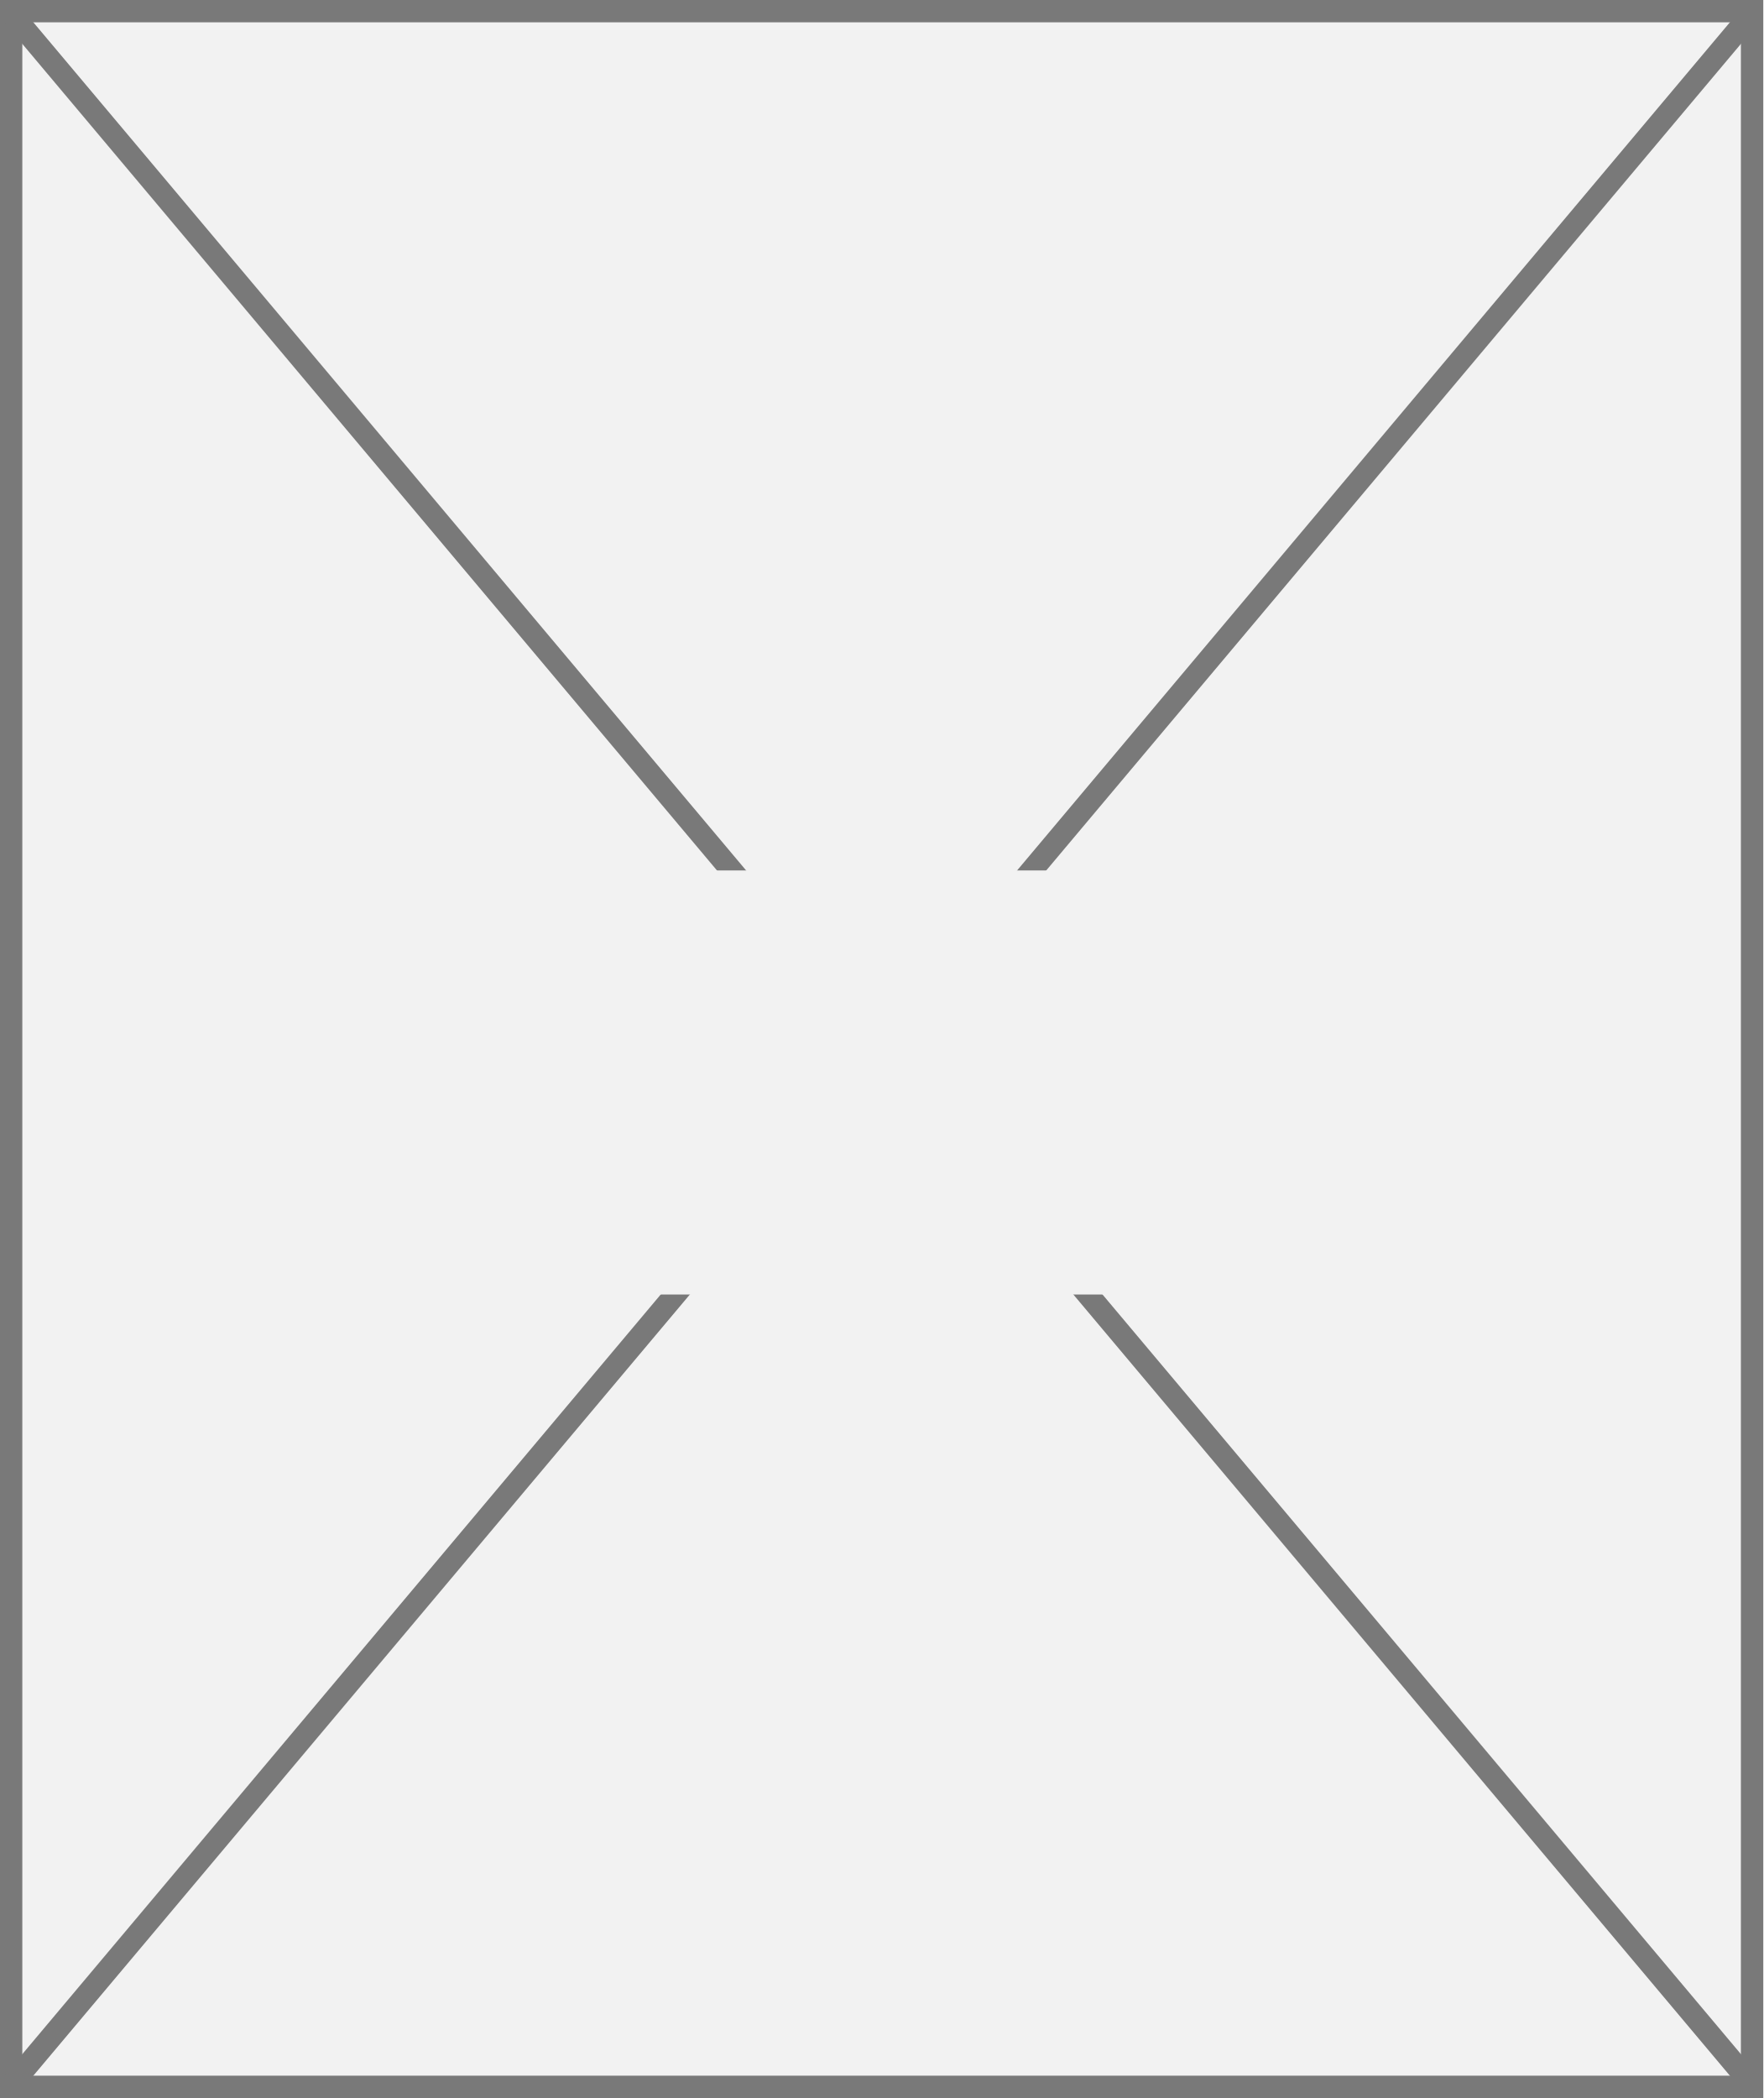
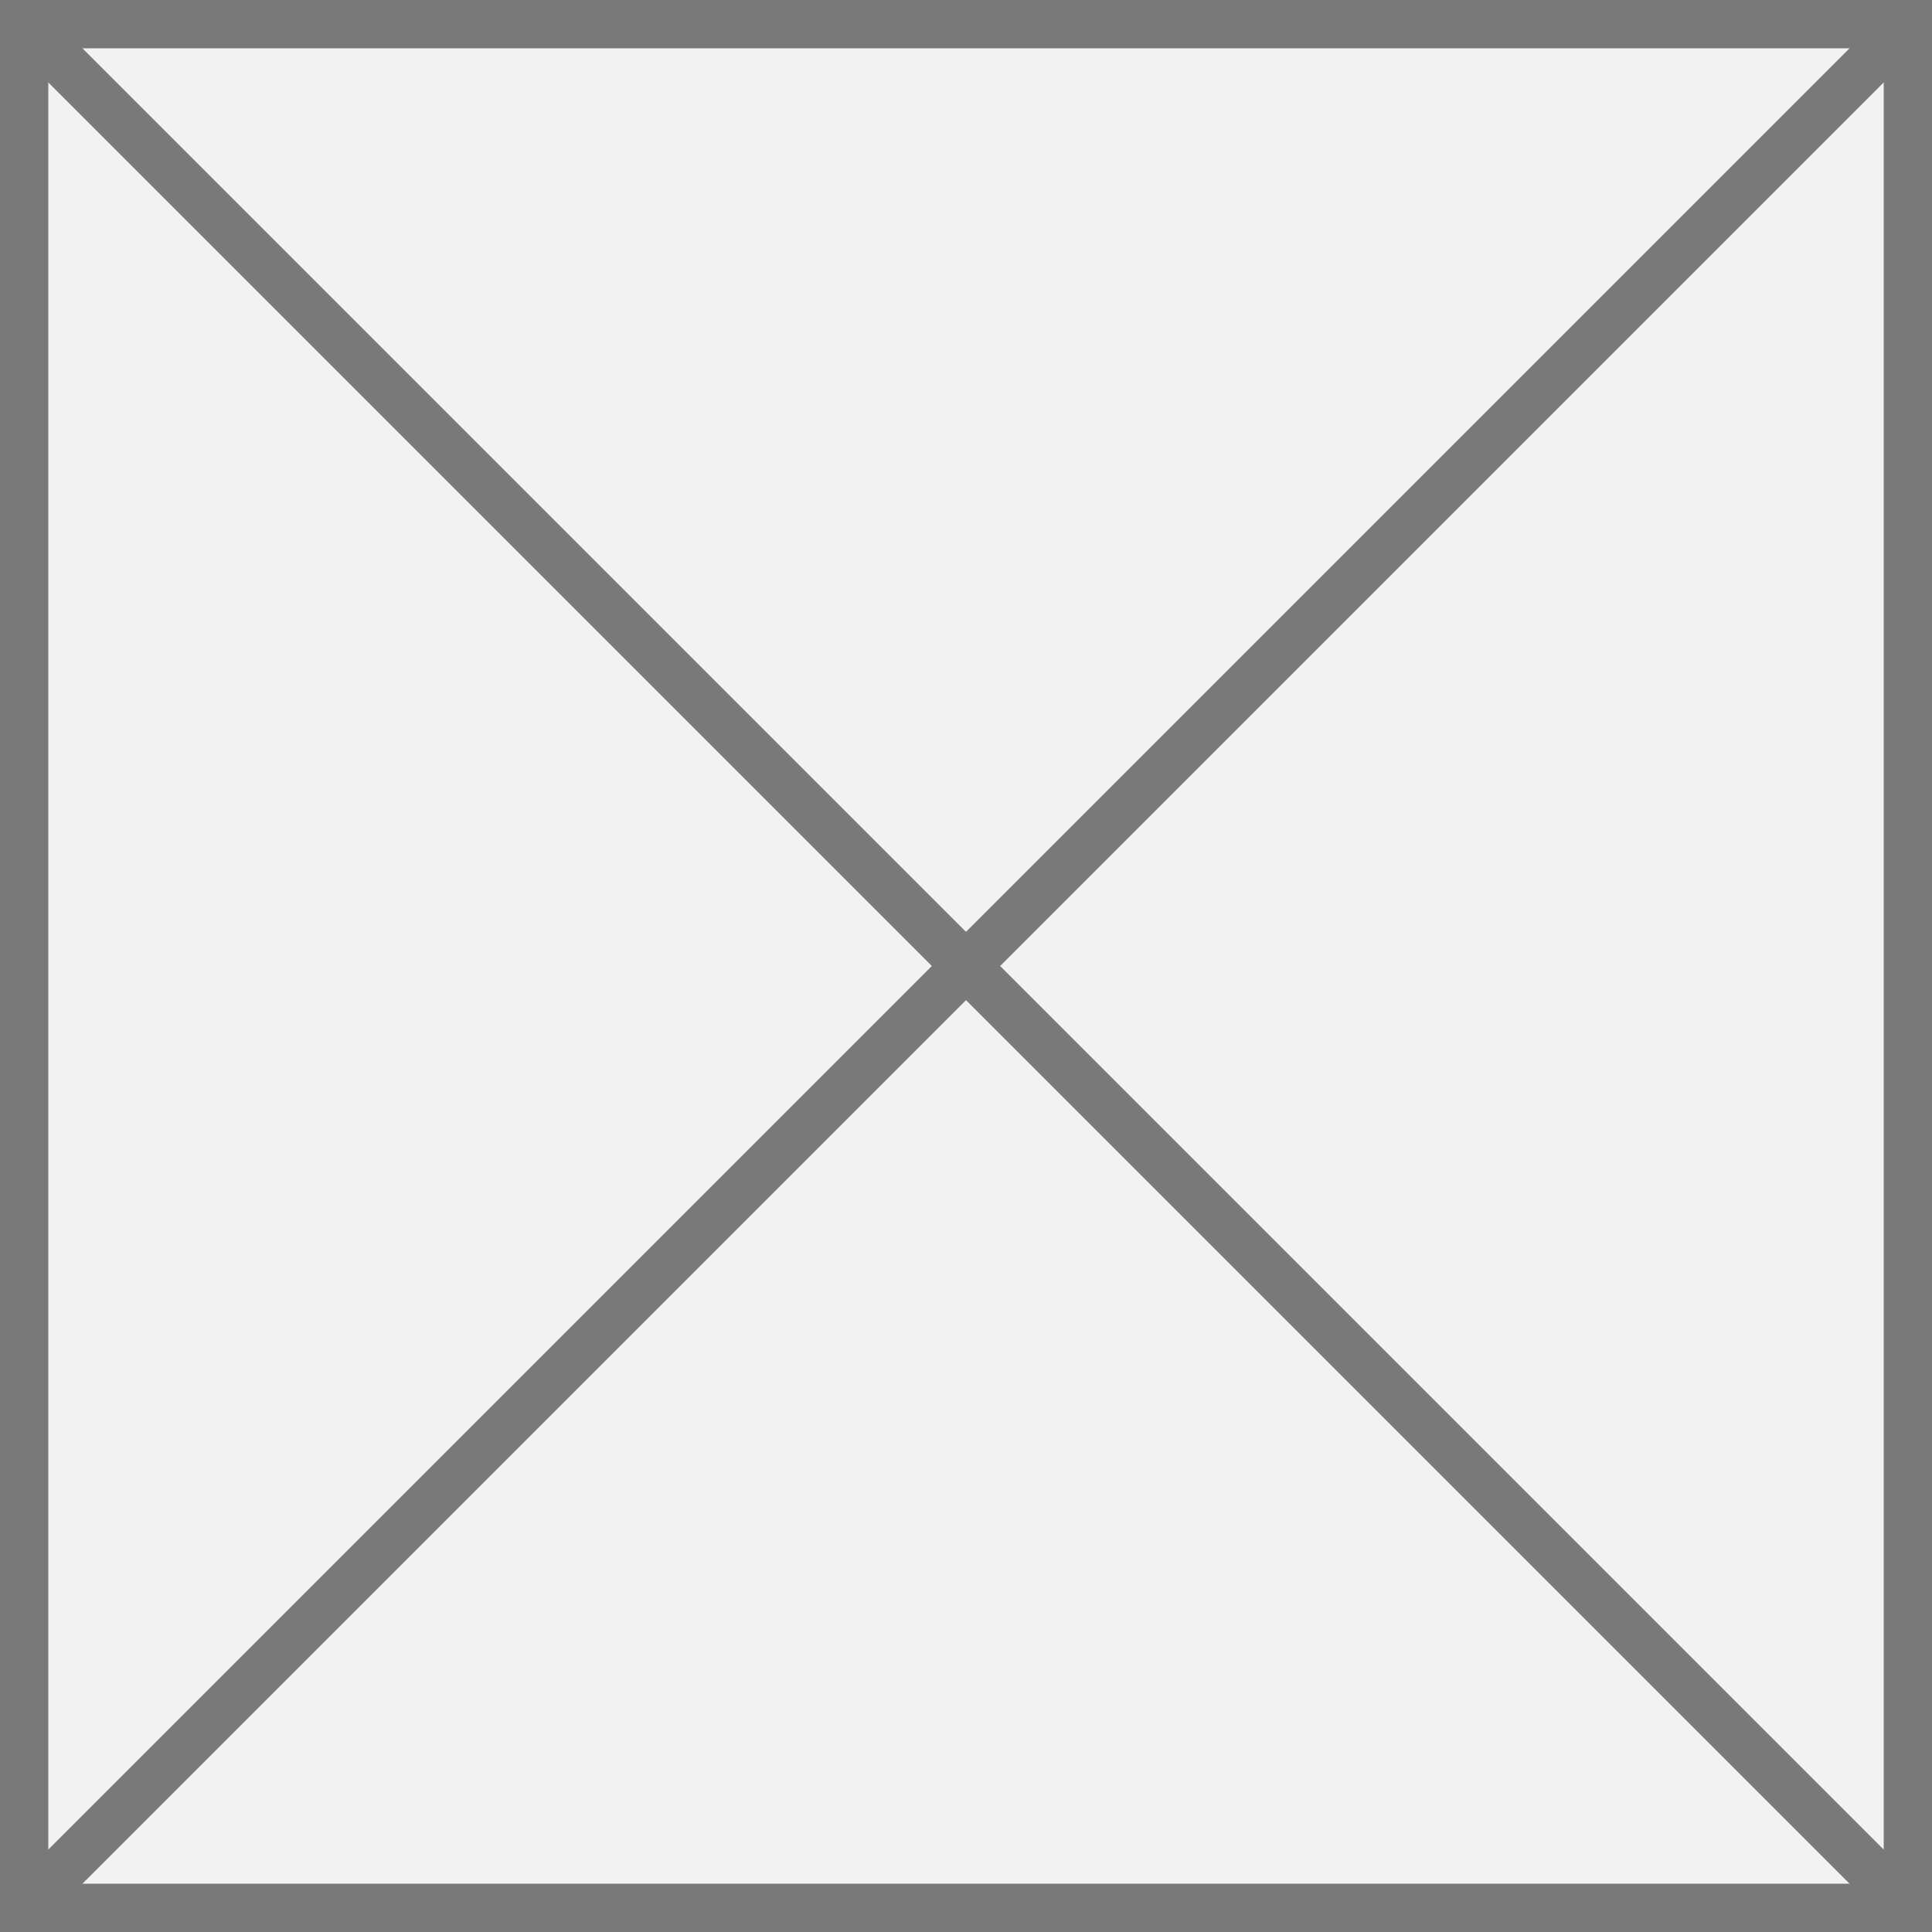
- <svg xmlns="http://www.w3.org/2000/svg" version="1.1" width="79px" height="94px">
-   <defs>
-     <mask fill="white" id="clip61">
-       <path d="M 2341.5 244  L 2393.5 244  L 2393.5 263  L 2341.5 263  Z M 2327 205  L 2406 205  L 2406 299  L 2327 299  Z " fill-rule="evenodd" />
-     </mask>
-   </defs>
-   <g transform="matrix(1 0 0 1 -2327 -205 )">
-     <path d="M 2327.5 205.5  L 2405.5 205.5  L 2405.5 298.5  L 2327.5 298.5  L 2327.5 205.5  Z " fill-rule="nonzero" fill="#f2f2f2" stroke="none" />
-     <path d="M 2327.5 205.5  L 2405.5 205.5  L 2405.5 298.5  L 2327.5 298.5  L 2327.5 205.5  Z " stroke-width="1" stroke="#797979" fill="none" />
-     <path d="M 2327.383 205.455  L 2405.617 298.545  M 2405.617 205.455  L 2327.383 298.545  " stroke-width="1" stroke="#797979" fill="none" mask="url(#clip61)" />
+ <svg xmlns="http://www.w3.org/2000/svg" version="1.1" width="40px" height="40px">
+   <g transform="matrix(1 0 0 1 -1342 -123 )">
+     <path d="M 1342.5 123.5  L 1381.5 123.5  L 1381.5 162.5  L 1342.5 162.5  L 1342.5 123.5  Z " fill-rule="nonzero" fill="#f2f2f2" stroke="none" />
+     <path d="M 1342.5 123.5  L 1381.5 123.5  L 1381.5 162.5  L 1342.5 162.5  L 1342.5 123.5  Z " stroke-width="1" stroke="#797979" fill="none" />
+     <path d="M 1342.354 123.354  L 1381.646 162.646  M 1381.646 123.354  L 1342.354 162.646  " stroke-width="1" stroke="#797979" fill="none" />
  </g>
</svg>
